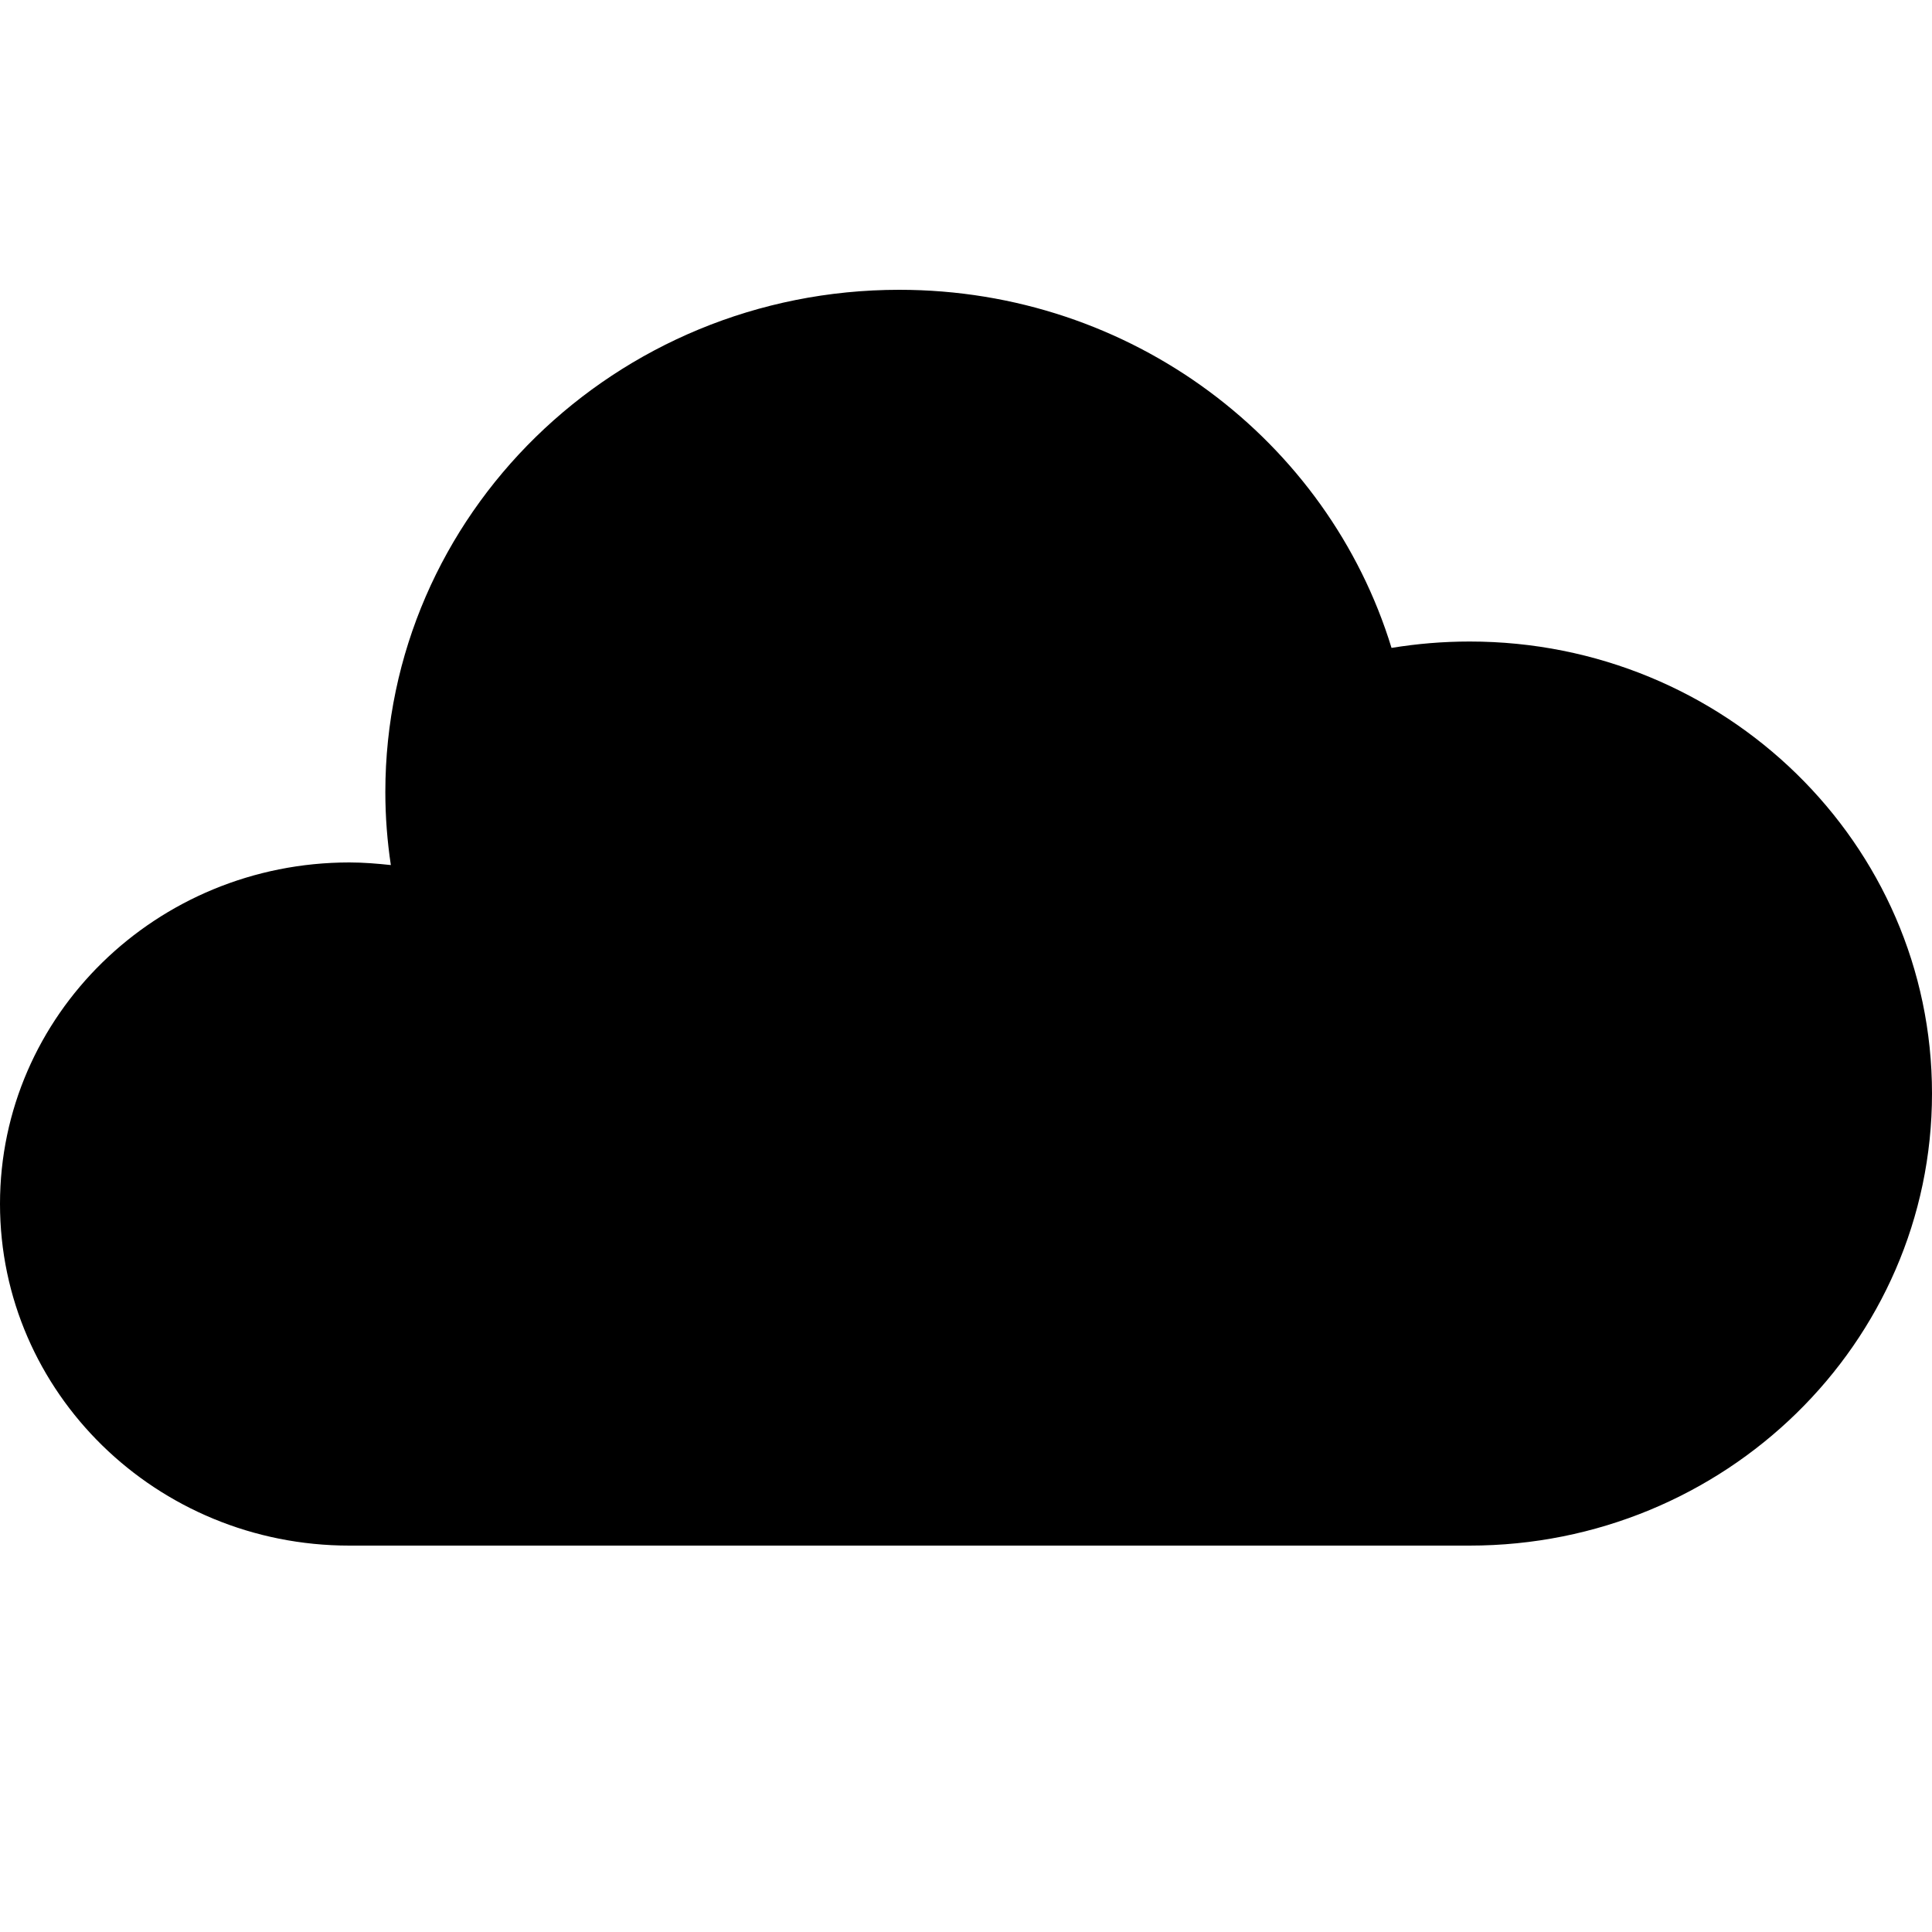
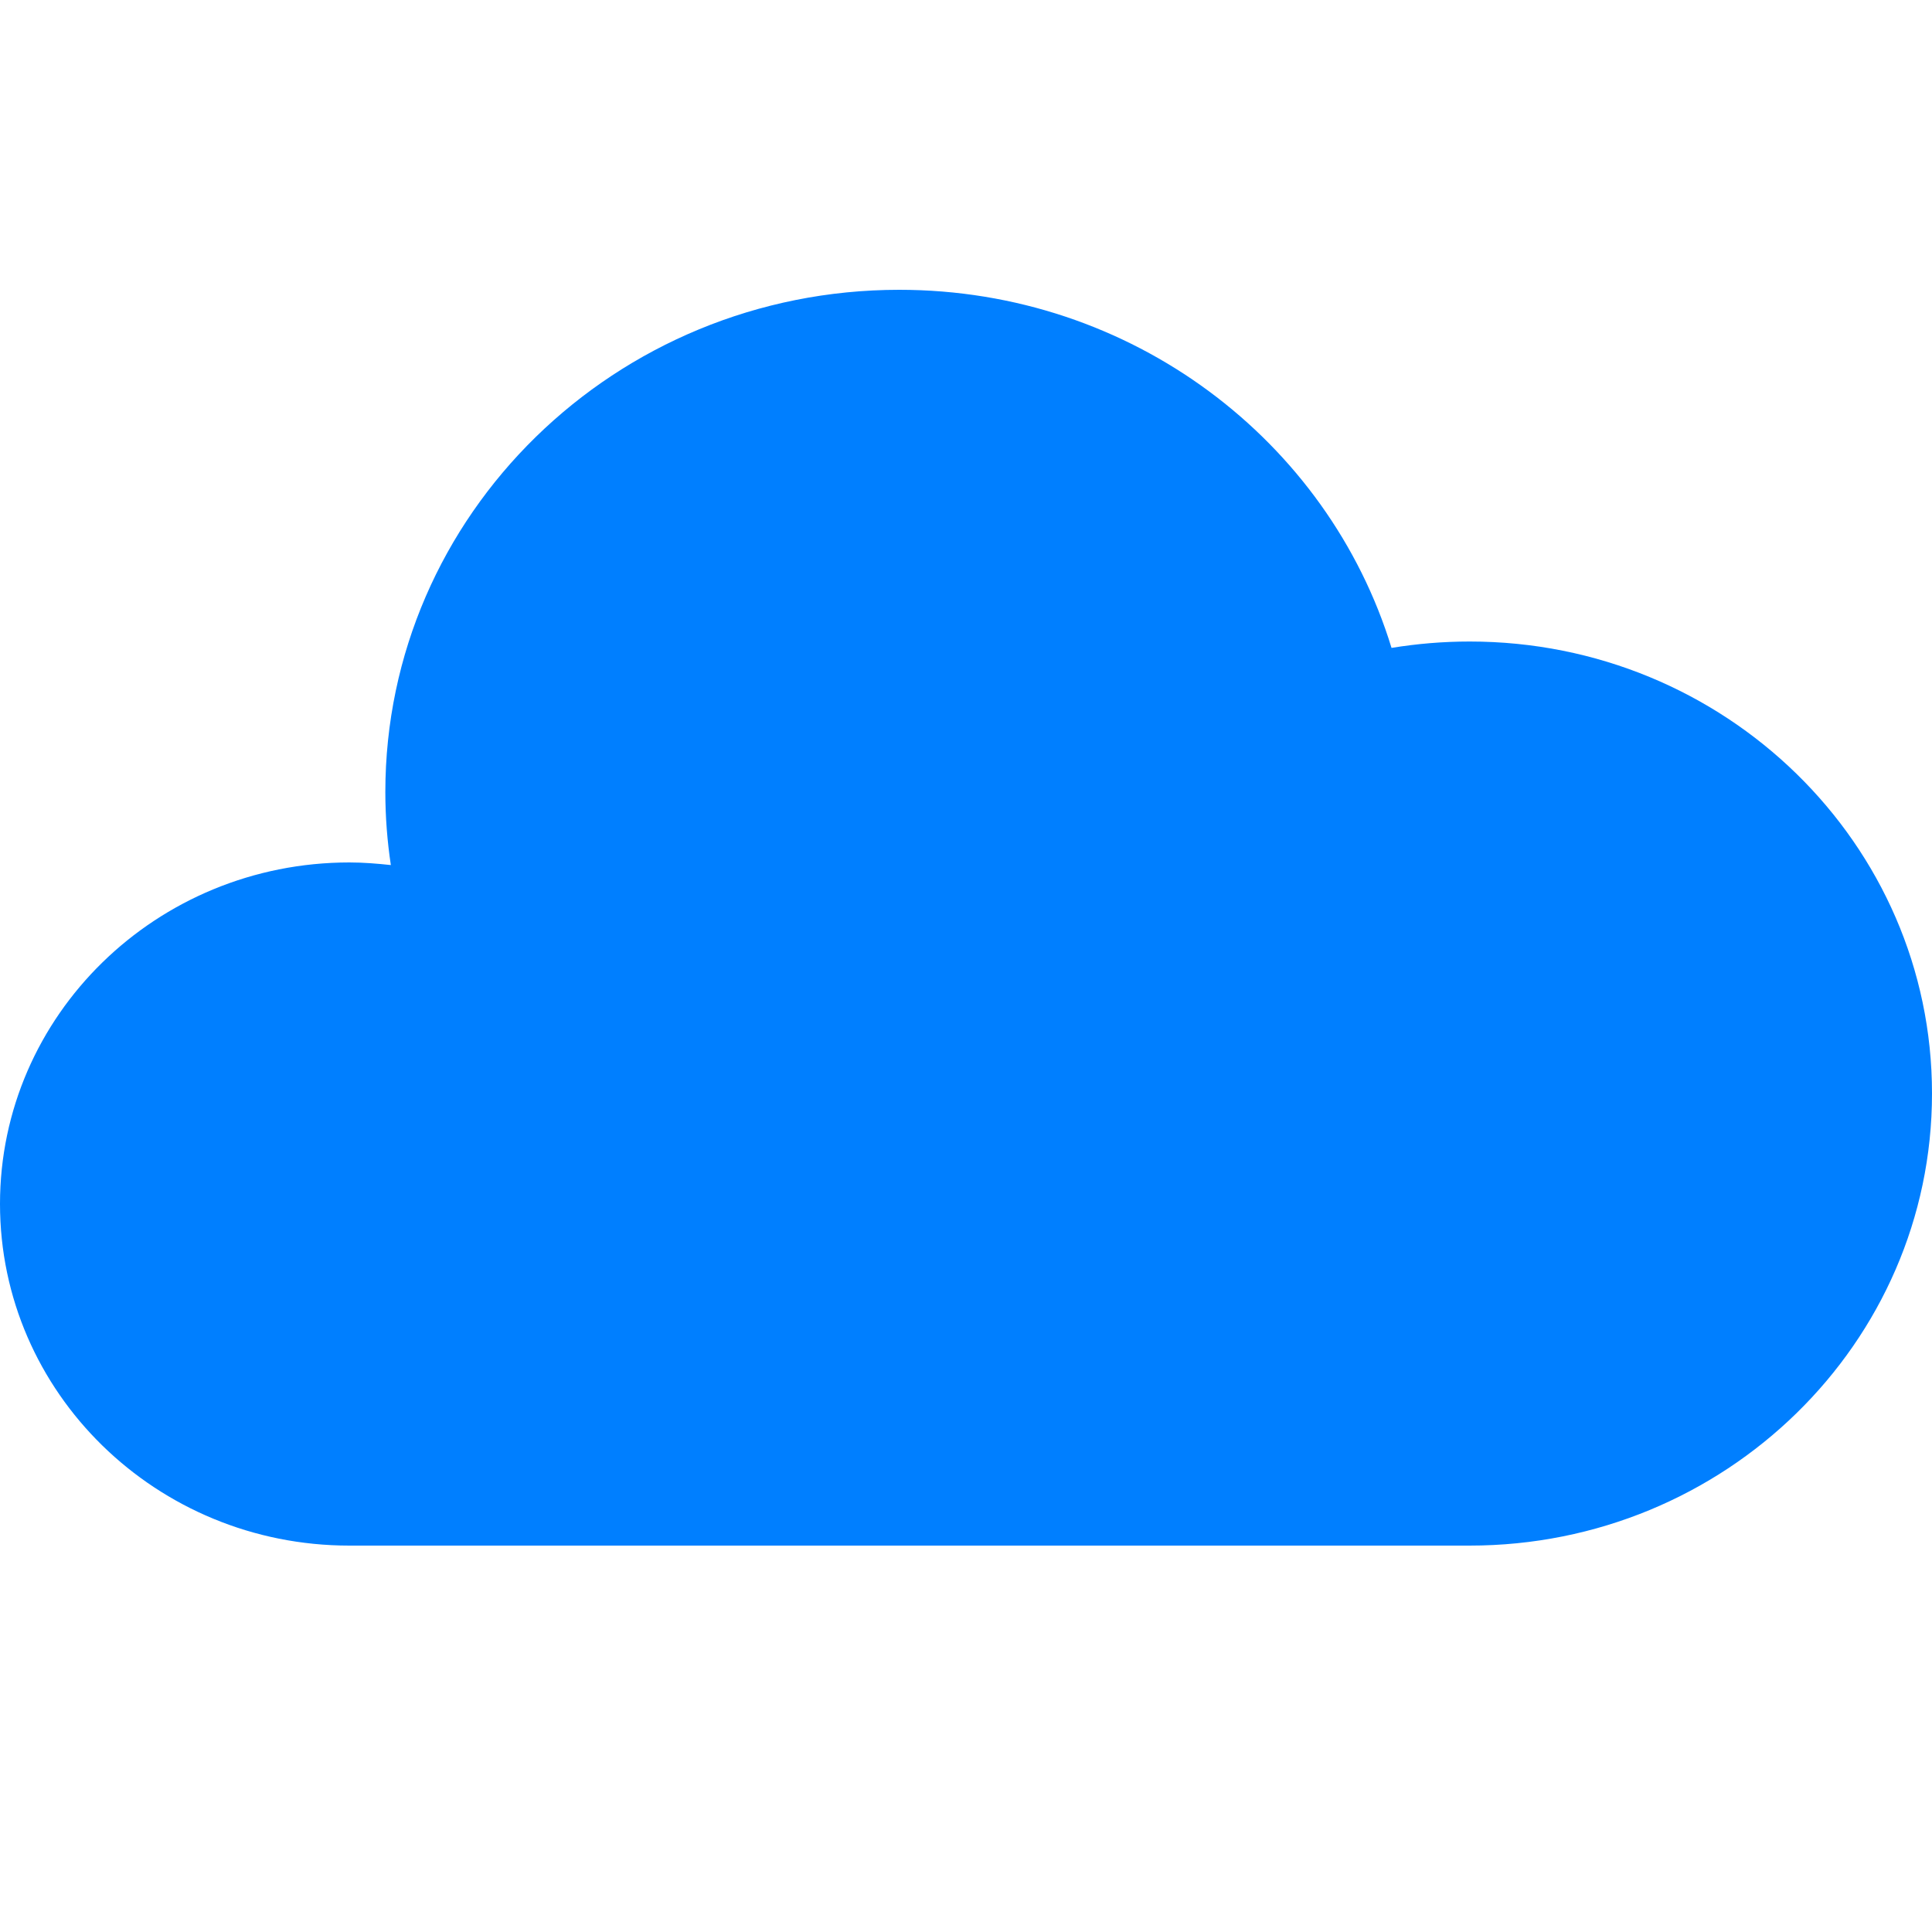
<svg xmlns="http://www.w3.org/2000/svg" version="1.1" id="Cloud" x="0px" y="0px" viewBox="0 0 20 20" enable-background="new 0 0 20 20" xml:space="preserve">
-   <path d="M20,11.32c0,2.584-2.144,4.68-4.787,4.68H3.617C1.619,16,0,14.416,0,12.463c0-1.951,1.619-3.535,3.617-3.535  c0.146,0,0.288,0.012,0.429,0.027C4.009,8.709,3.989,8.457,3.989,8.199C3.989,5.328,6.37,3,9.309,3c2.407,0,4.439,1.562,5.096,3.707  c0.263-0.043,0.532-0.066,0.809-0.066C17.856,6.641,20,8.734,20,11.32z" />
+   <path fill="#007fff" d="M20,11.32c0,2.584-2.144,4.68-4.787,4.68H3.617C1.619,16,0,14.416,0,12.463c0-1.951,1.619-3.535,3.617-3.535  c0.146,0,0.288,0.012,0.429,0.027C4.009,8.709,3.989,8.457,3.989,8.199C3.989,5.328,6.37,3,9.309,3c2.407,0,4.439,1.562,5.096,3.707  c0.263-0.043,0.532-0.066,0.809-0.066C17.856,6.641,20,8.734,20,11.32z" />
</svg>
